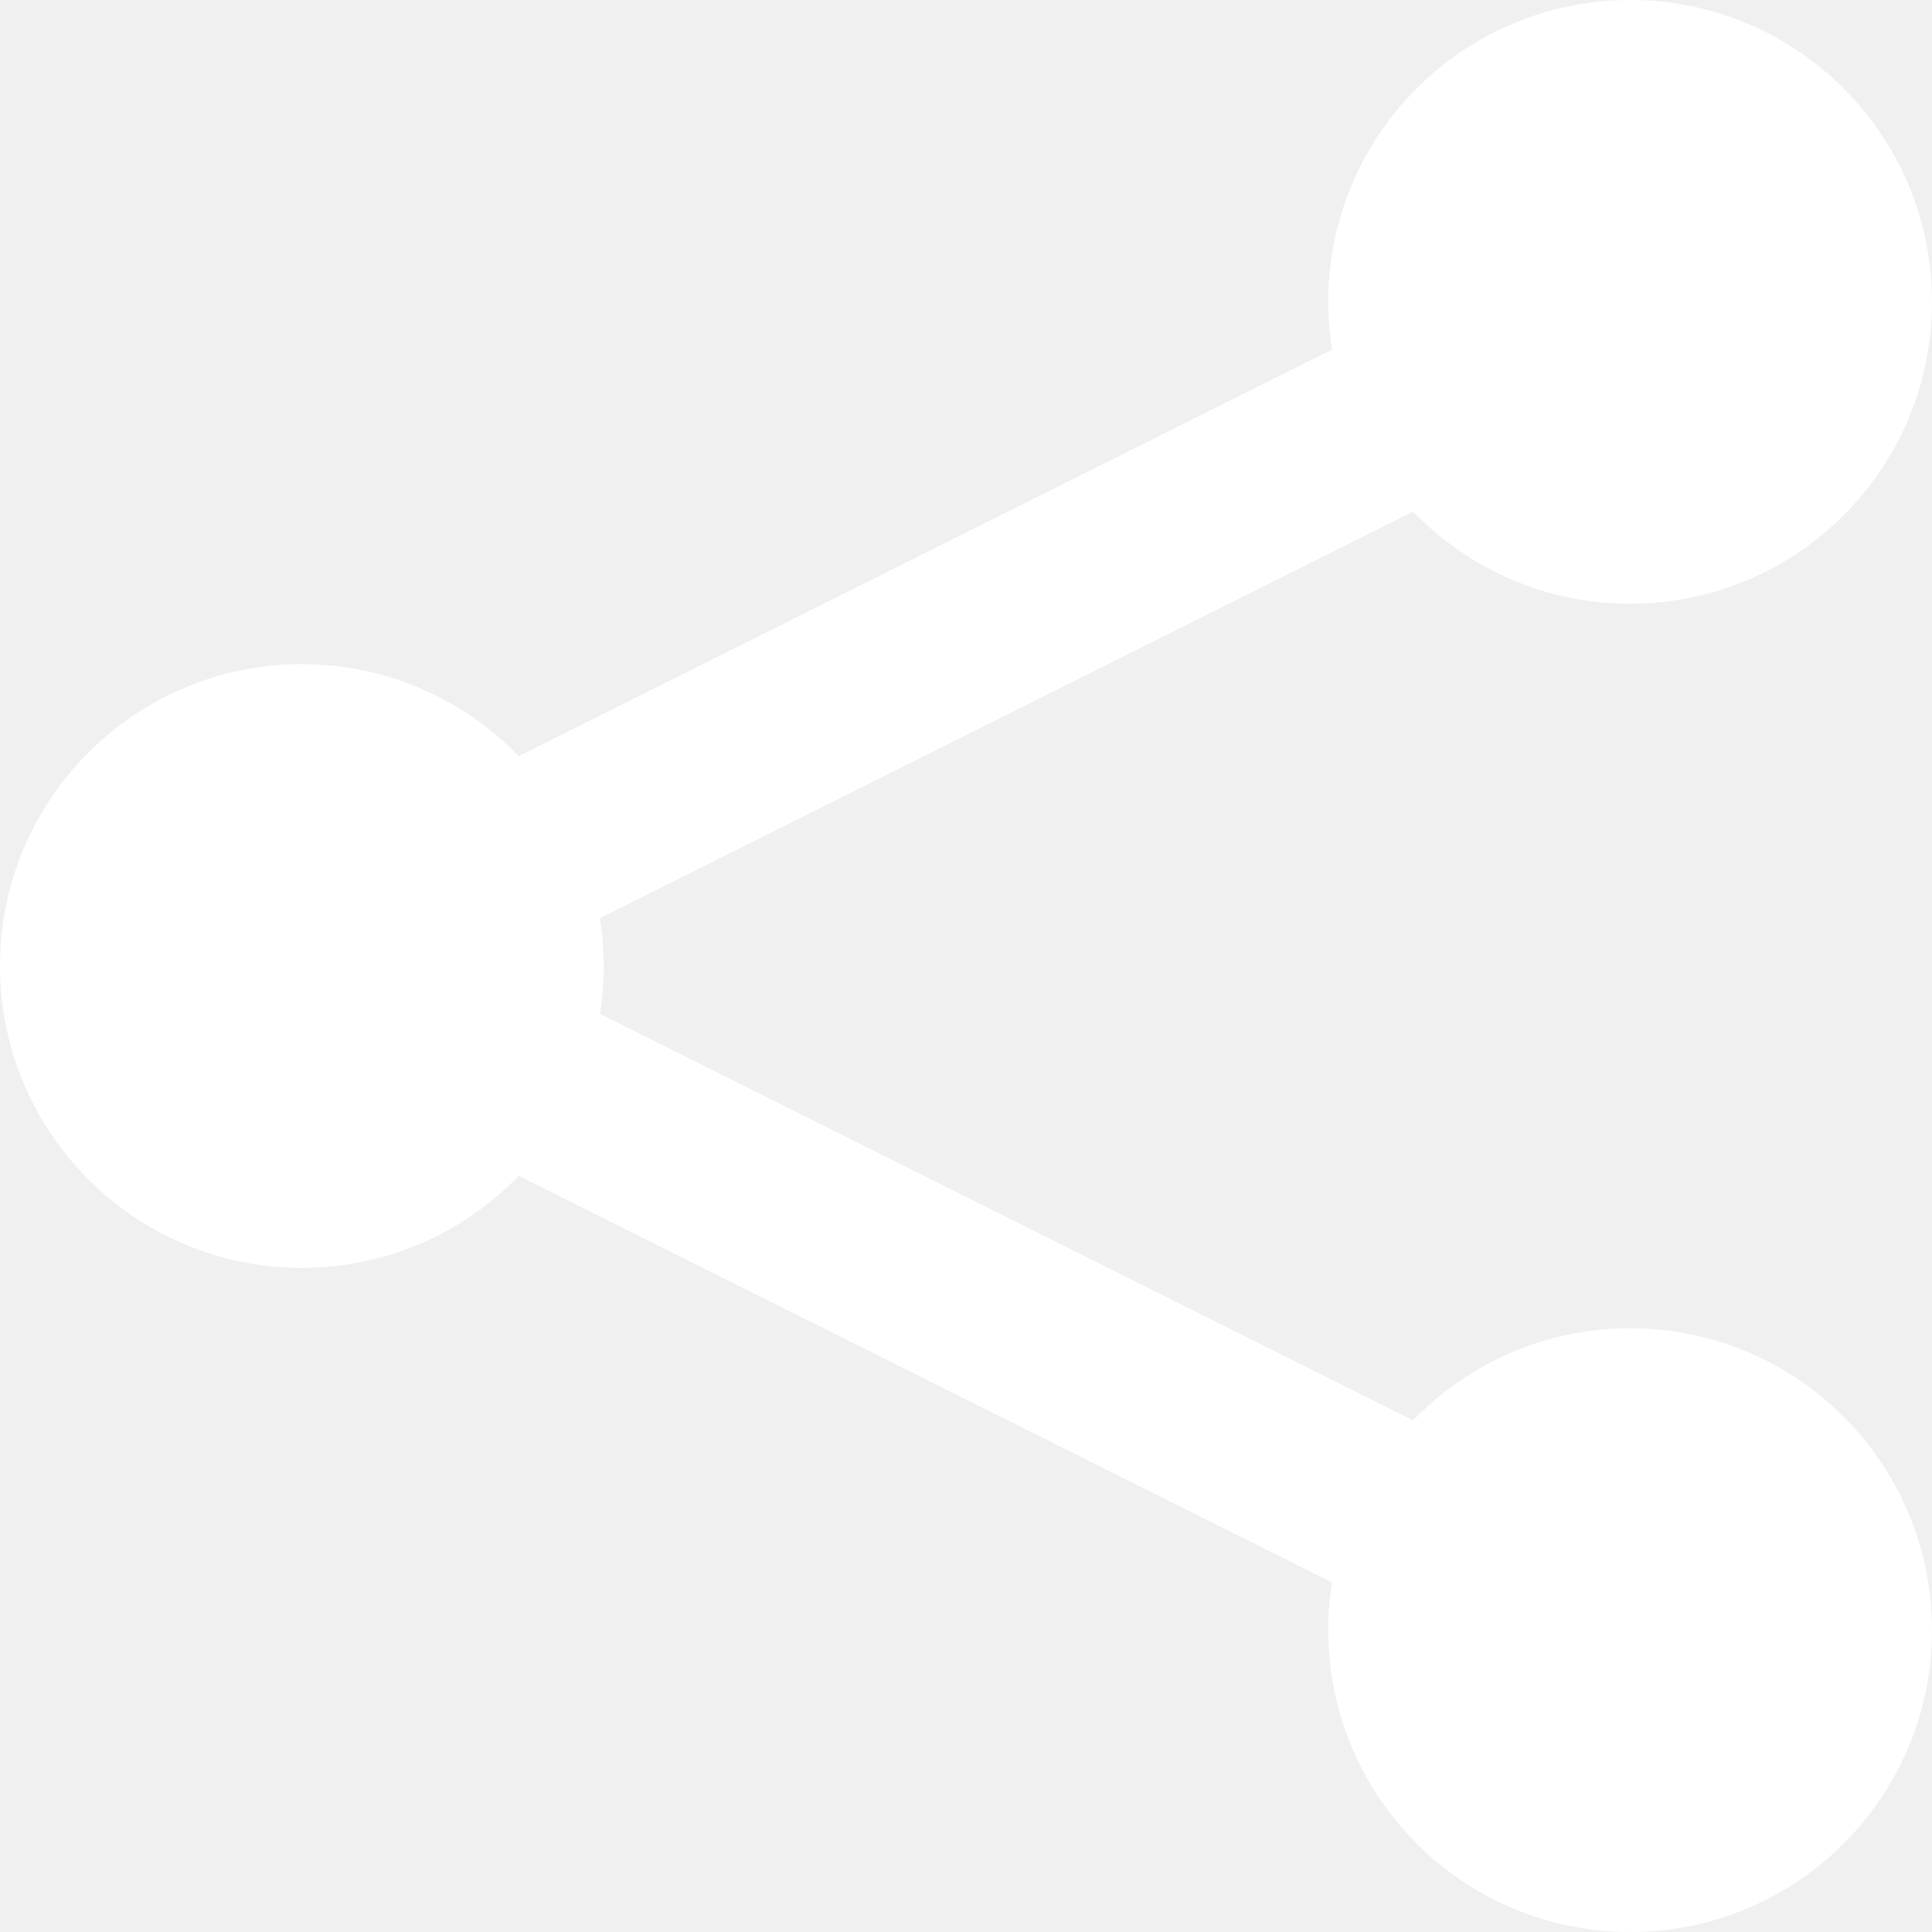
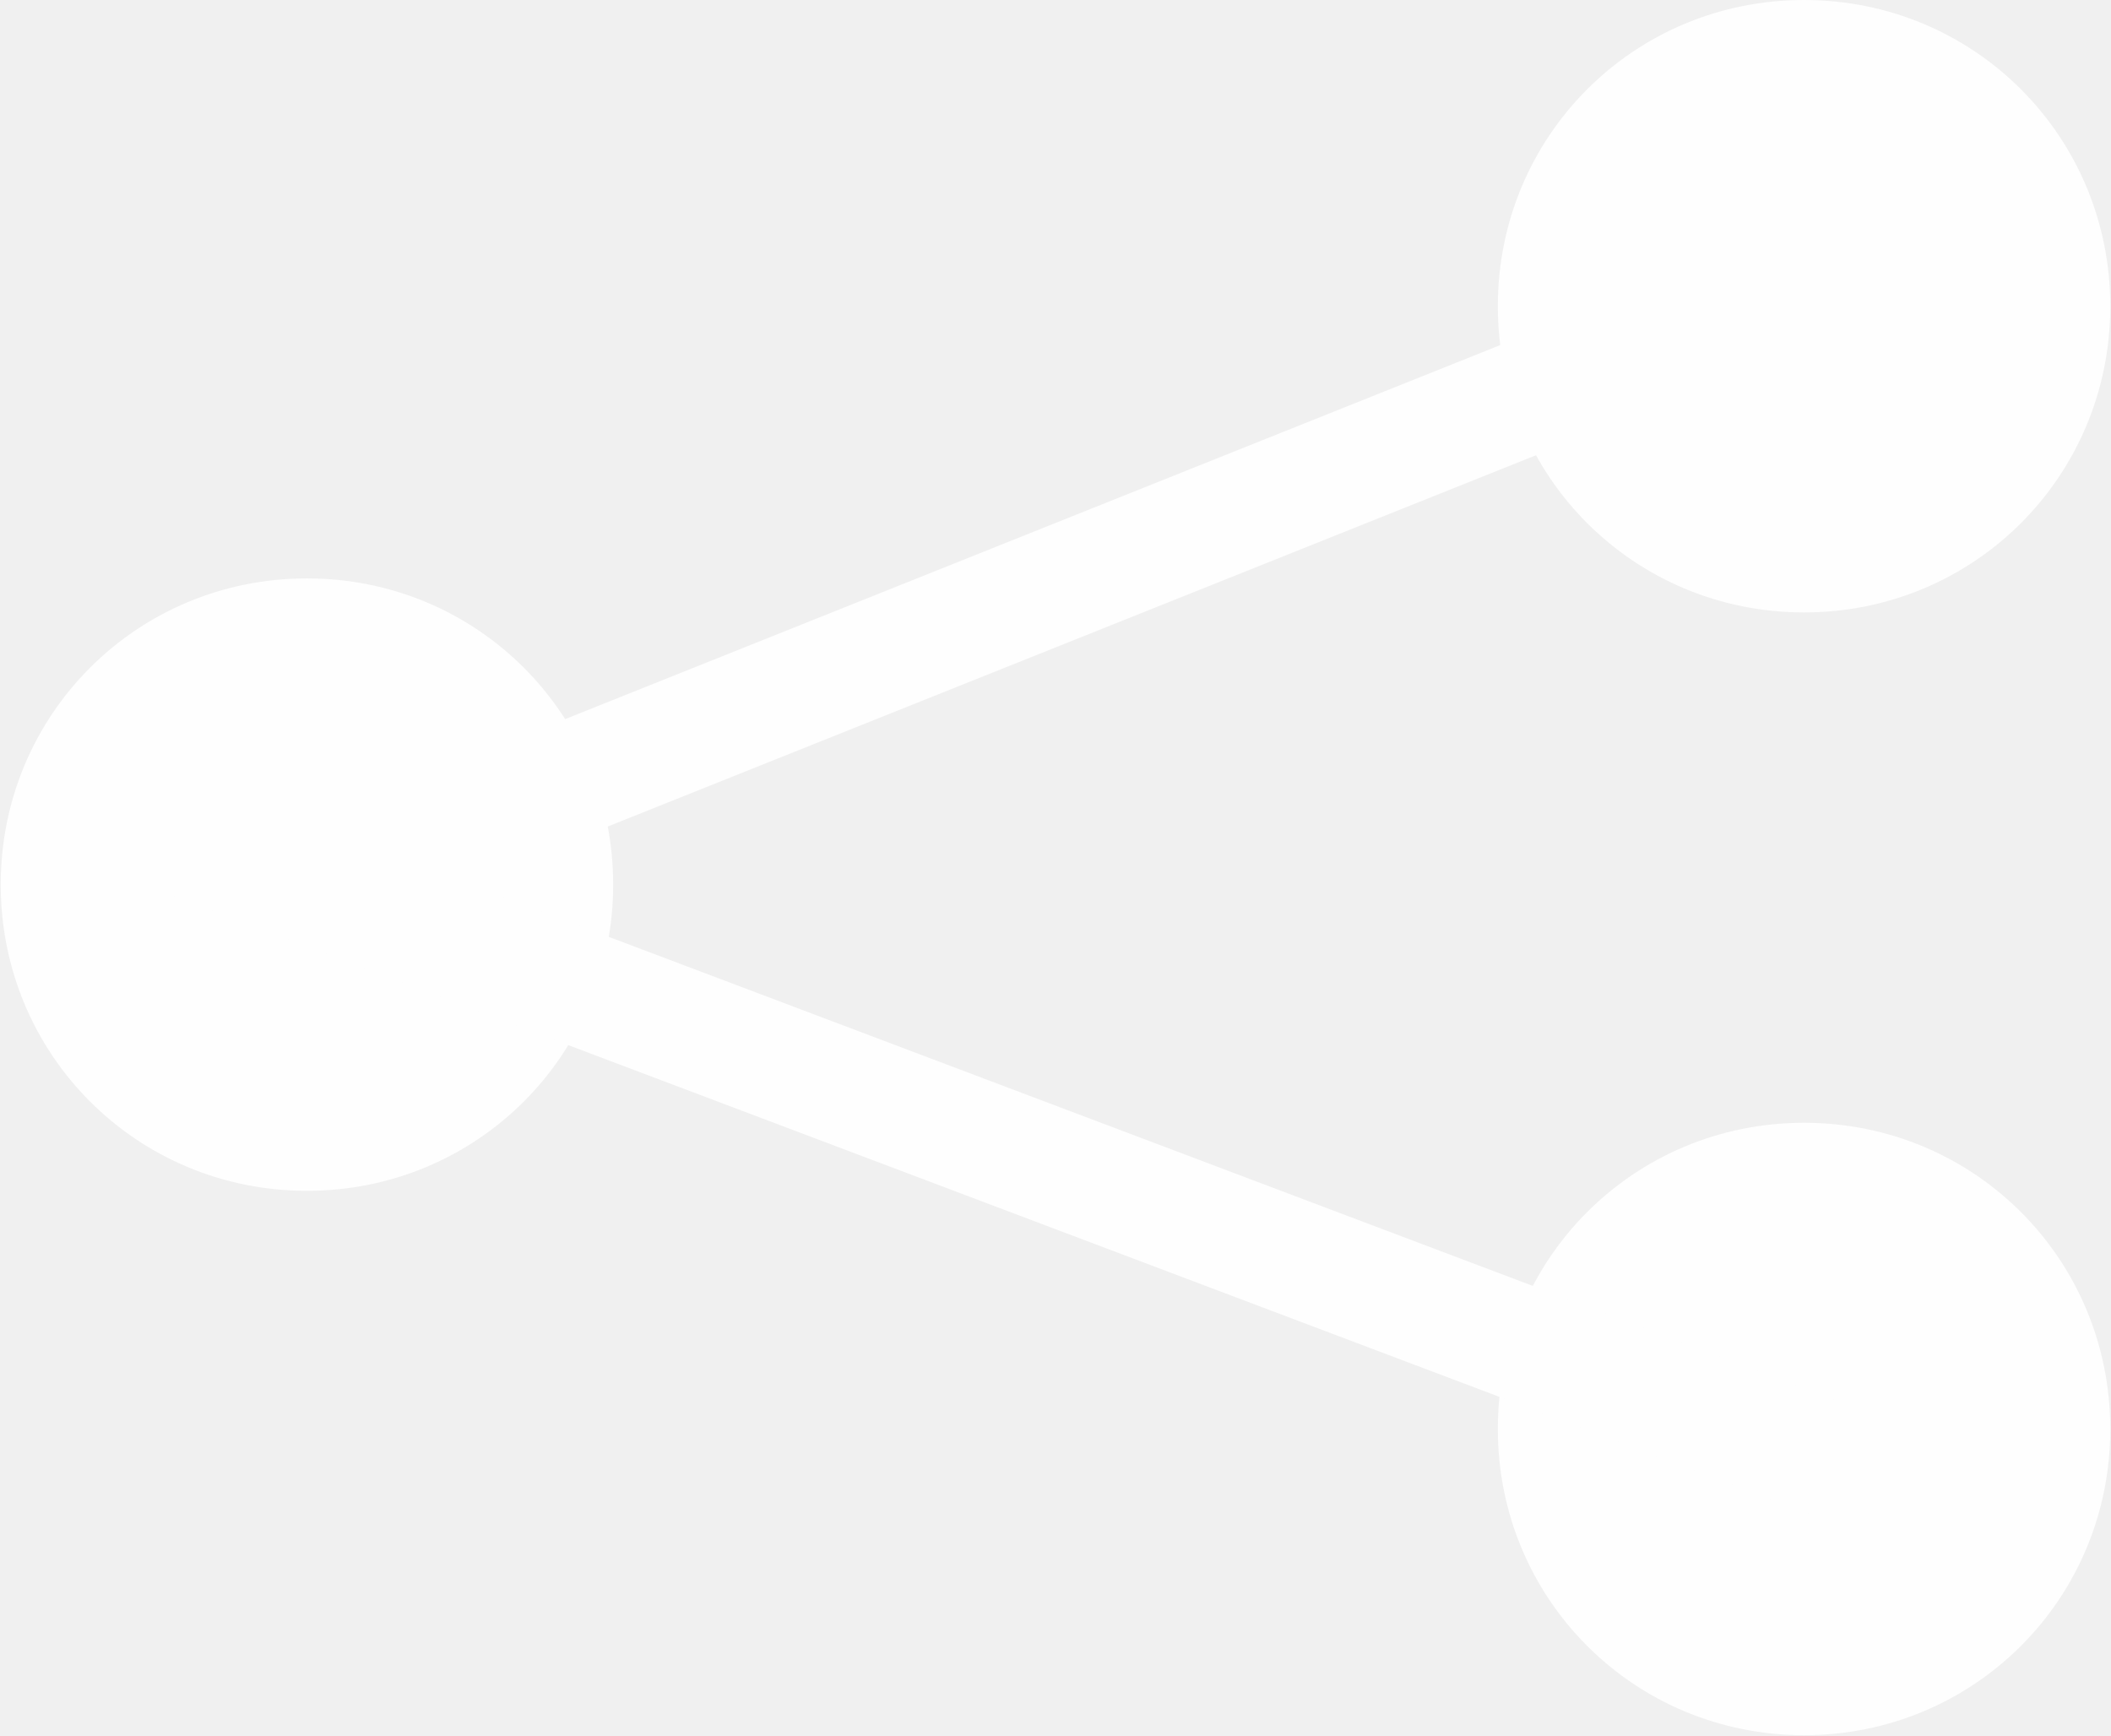
- <svg xmlns="http://www.w3.org/2000/svg" version="1.1" id="Capa_1" x="0px" y="0px" width="512px" height="512px" viewBox="0 0 512 512" style="enable-background:new 0 0 512 512;" xml:space="preserve">
-   <g>
-     <path d="M432,352c-22.58,0-42.961,9.369-57.506,24.415L158.992,268.664C159.649,264.538,160,260.311,160,256   c0-4.311-0.351-8.538-1.008-12.663l215.502-107.751C389.039,150.631,409.42,160,432,160c44.184,0,80-35.817,80-80S476.184,0,432,0   s-80,35.817-80,80c0,4.311,0.352,8.538,1.008,12.663L137.506,200.415C122.96,185.37,102.58,176,80,176c-44.183,0-80,35.818-80,80   c0,44.184,35.817,80,80,80c22.58,0,42.96-9.369,57.506-24.414l215.502,107.751C352.352,423.462,352,427.689,352,432   c0,44.184,35.816,80,80,80s80-35.816,80-80C512,387.818,476.184,352,432,352z" fill="#FFFFFF" />
+ <svg xmlns="http://www.w3.org/2000/svg" xml:space="preserve" width="12.85mm" height="10.563mm" version="1.1" style="shape-rendering:geometricPrecision; text-rendering:geometricPrecision; image-rendering:optimizeQuality; fill-rule:evenodd; clip-rule:evenodd" viewBox="0 0 62 51">
+   <defs>
+     <style type="text/css">
+    
+     .str0 {stroke:#FEFEFE;stroke-width:3.397}
+     .fil1 {fill:none}
+     .fil0 {fill:#FEFEFE}
+    
+   </style>
+   </defs>
+   <g id="Слой_x0020_1">
+     <g id="_660278792864">
+       <path class="fil0" d="M62 9c0,5 -4,9 -9,9 -5,0 -9,-4 -9,-9 0,-5 4,-9 9,-9 5,0 9,4 9,9z" />
+       <path class="fil0" d="M0 26c0,5 4,9 9,9 5,0 9,-4 9,-9 0,-5 -4,-9 -9,-9 -5,0 -9,4 -9,9z" />
+       <path class="fil0" d="M62 42c0,5 -4,9 -9,9 -5,0 -9,-4 -9,-9 0,-5 4,-9 9,-9 5,0 9,4 9,9z" />
+       <polyline class="fil1 str0" points="54,8 9,26 54,43 " />
+     </g>
  </g>
-   <g>
- </g>
-   <g>
- </g>
-   <g>
- </g>
-   <g>
- </g>
-   <g>
- </g>
-   <g>
- </g>
-   <g>
- </g>
-   <g>
- </g>
-   <g>
- </g>
-   <g>
- </g>
-   <g>
- </g>
-   <g>
- </g>
-   <g>
- </g>
-   <g>
- </g>
-   <g>
- </g>
</svg>
